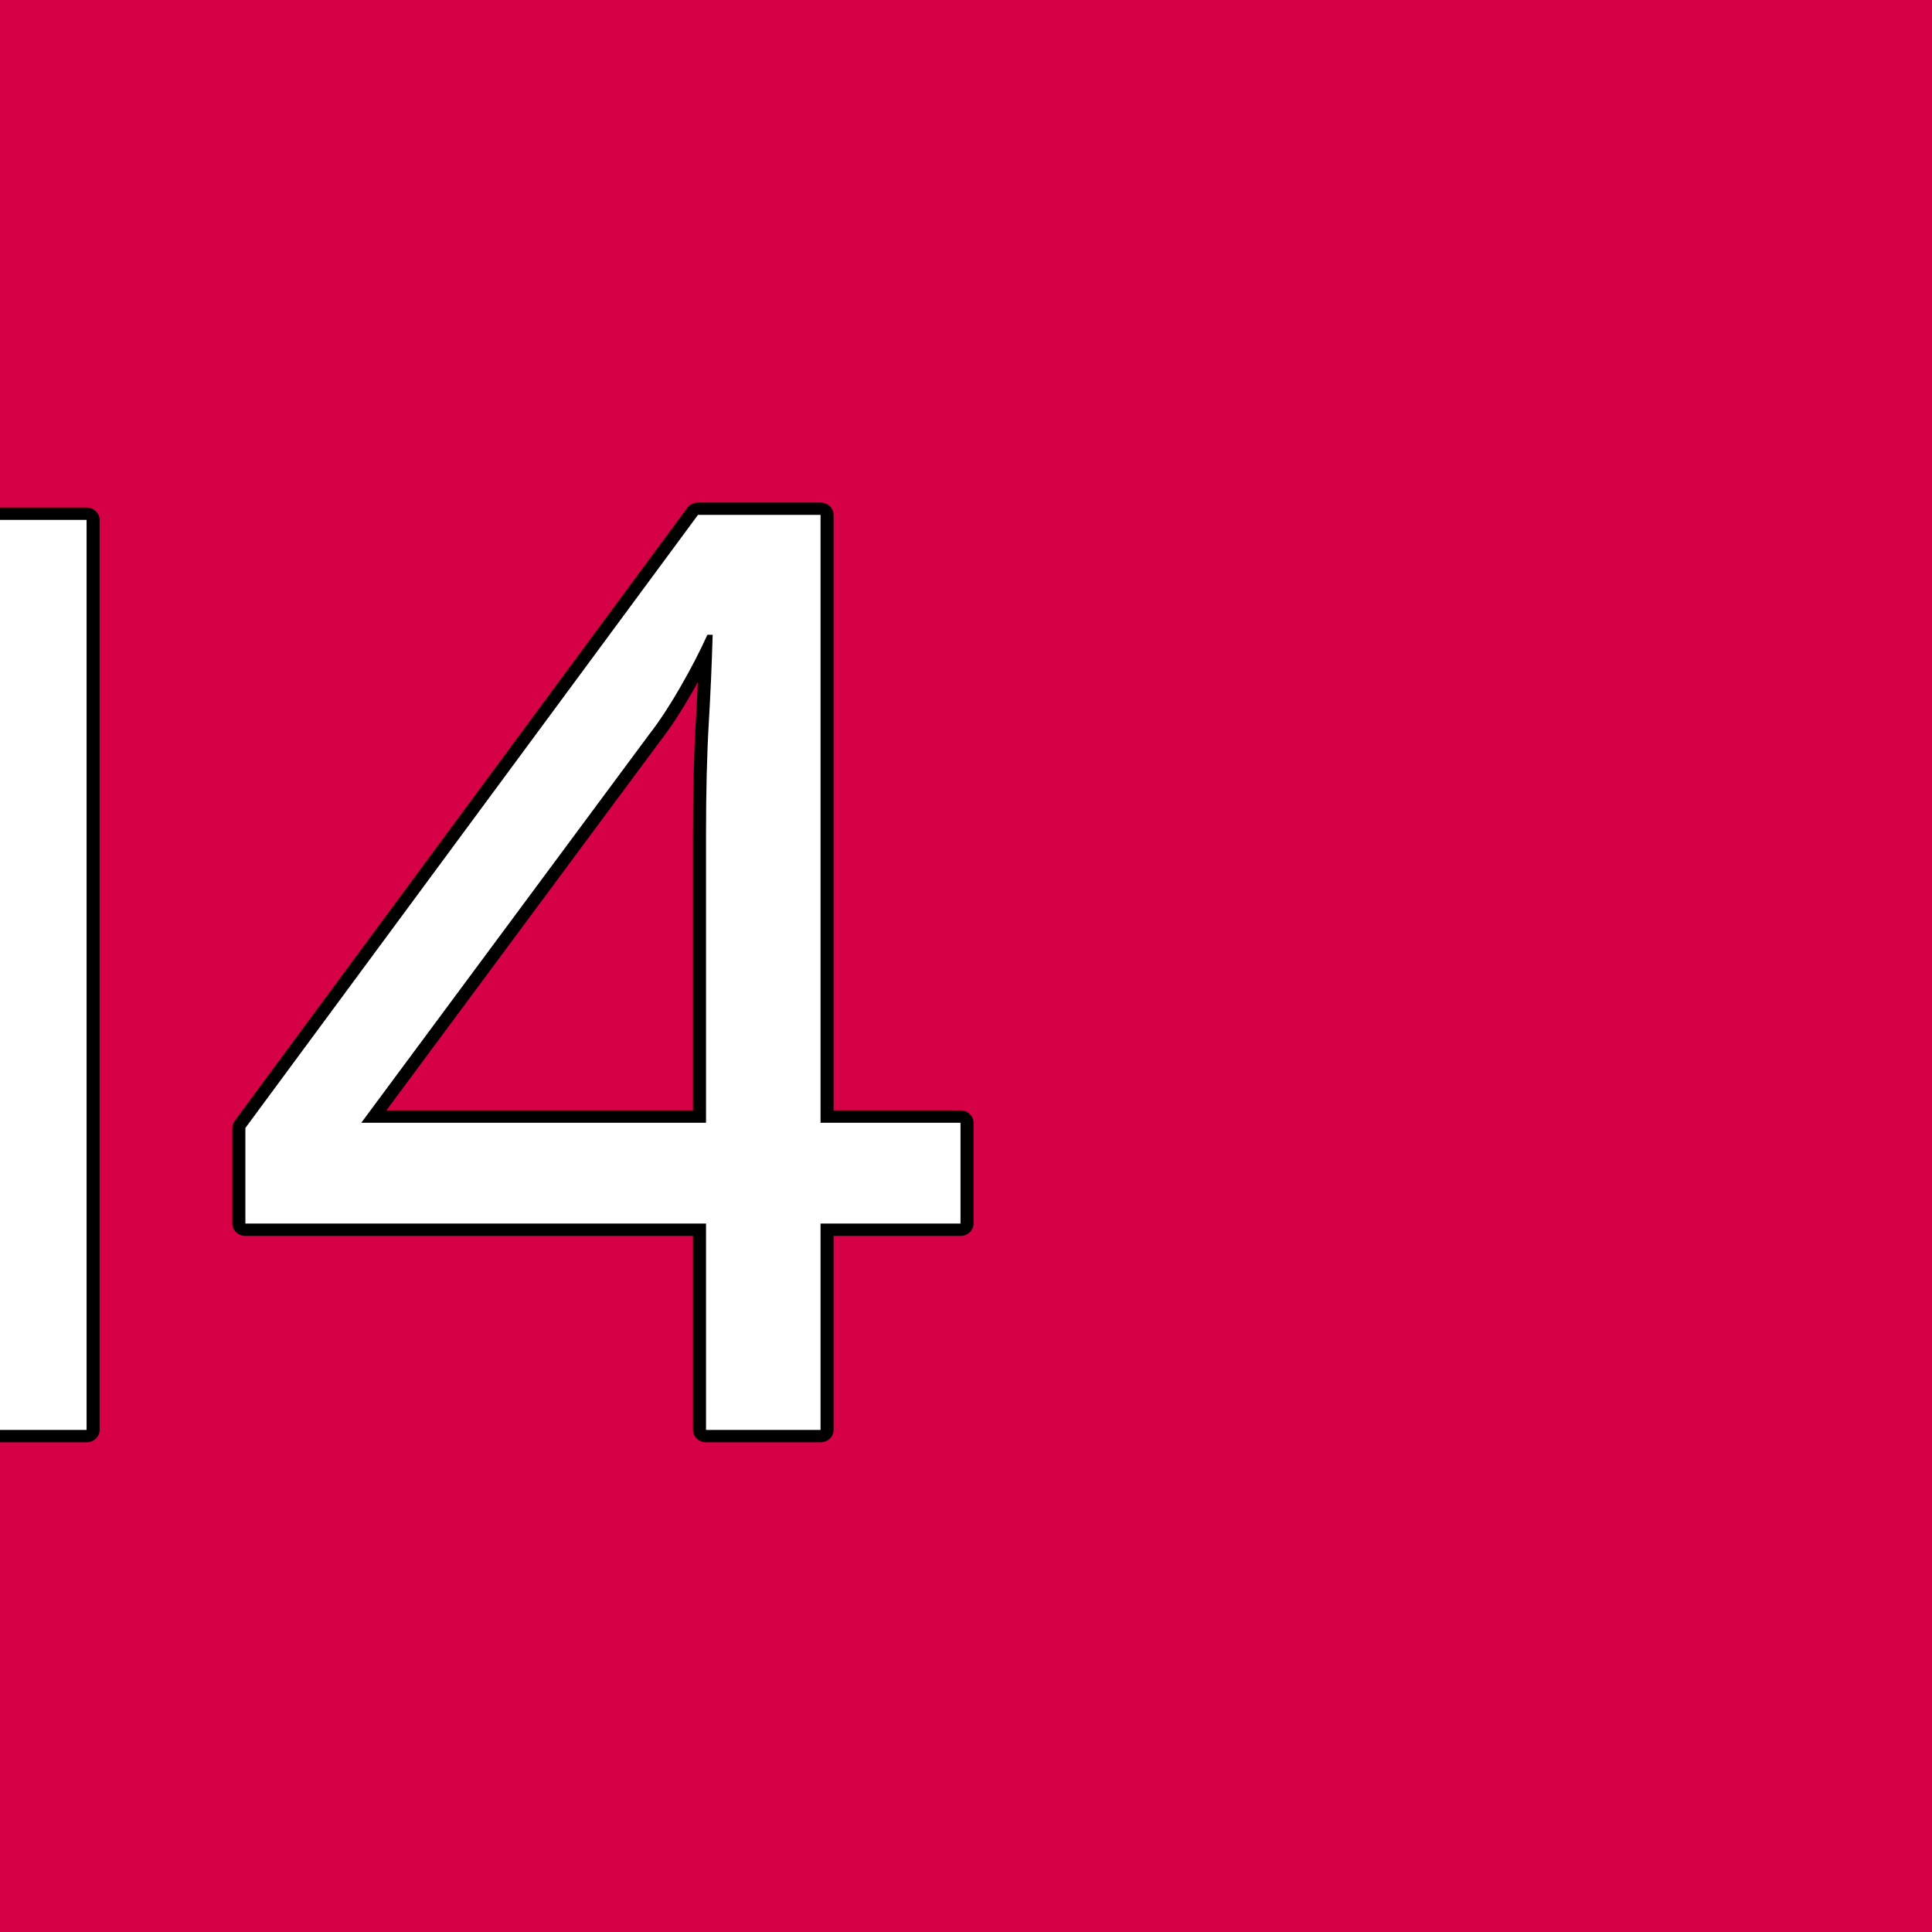
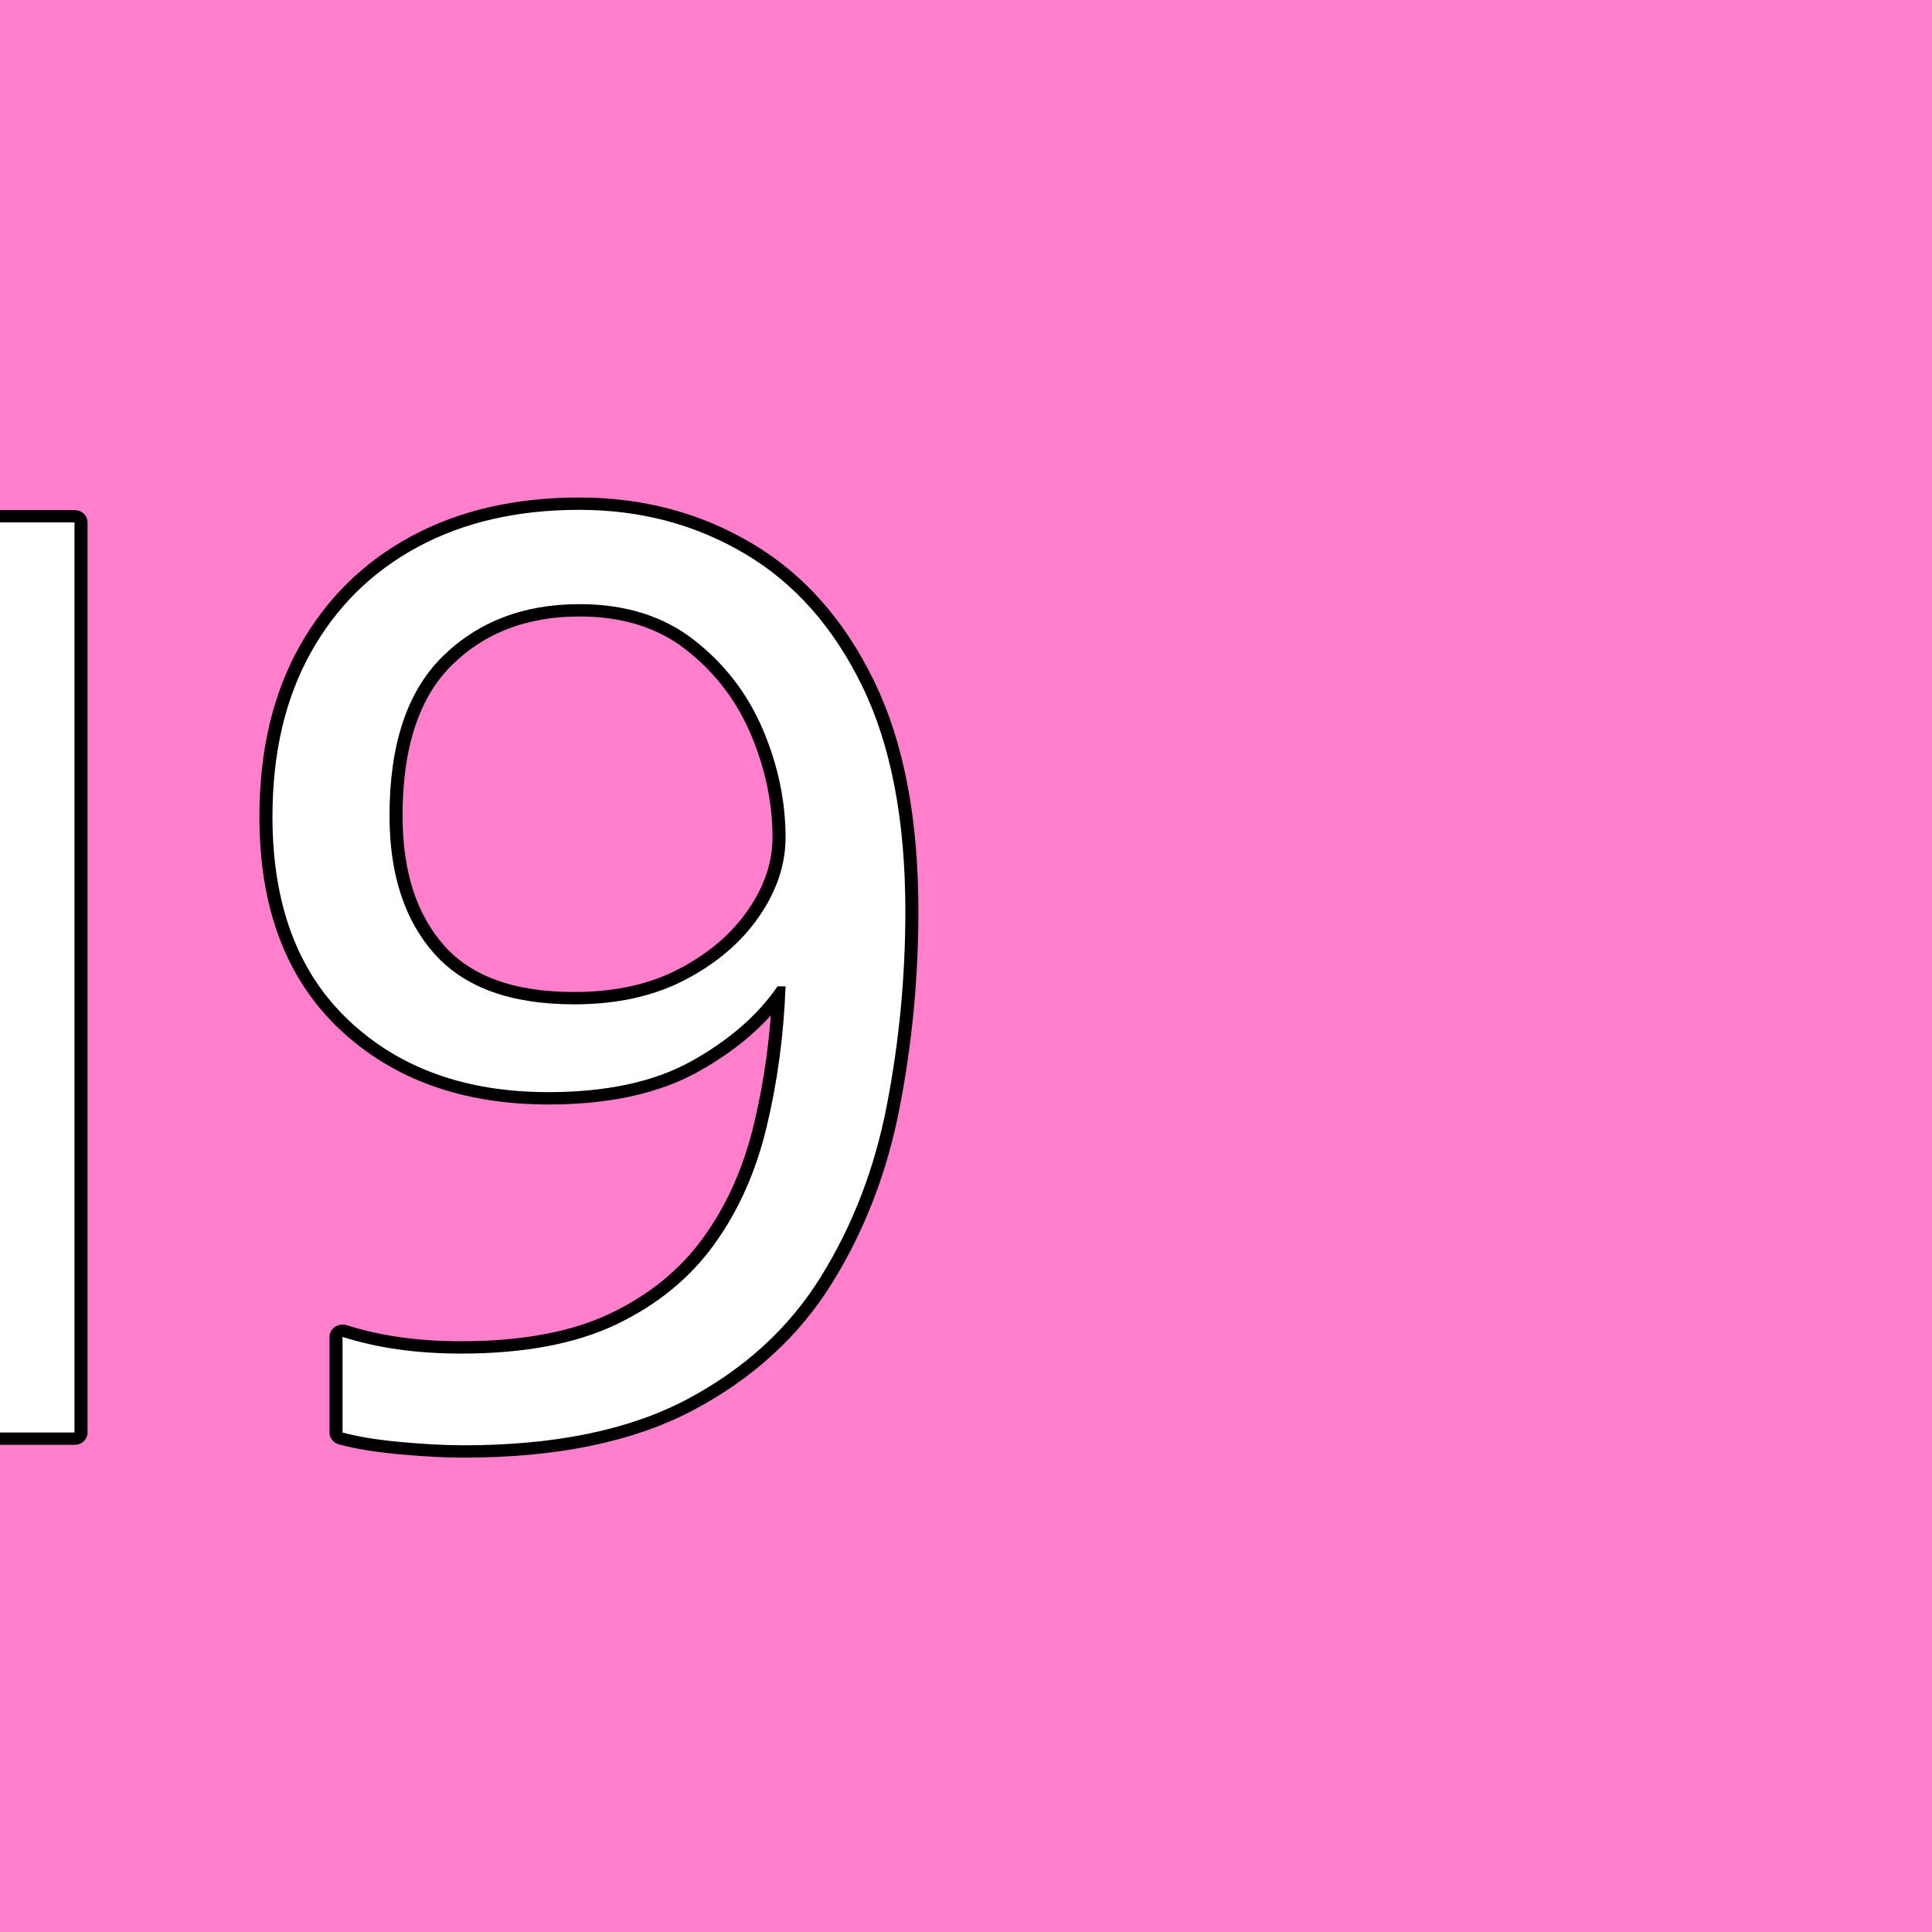
<svg xmlns="http://www.w3.org/2000/svg" xmlns:xlink="http://www.w3.org/1999/xlink" width="512" height="512" viewBox="0 0 135.467 135.467" version="1.1" id="svg5">
  <defs id="defs2">
    <linearGradient id="linearGradient11402">
      <stop style="stop-color:#000000;stop-opacity:1;" offset="0" id="stop11398" />
      <stop style="stop-color:#000000;stop-opacity:0;" offset="1" id="stop11400" />
    </linearGradient>
    <marker style="overflow:visible" id="Arrow1Lstart" refX="0.0" refY="0.0" orient="auto">
      <path transform="scale(0.8) translate(12.5,0)" style="fill-rule:evenodd;fill:context-stroke;stroke:context-stroke;stroke-width:1.0pt" d="M 0.0,0.0 L 5.0,-5.0 L -12.5,0.0 L 5.0,5.0 L 0.0,0.0 z " id="path1212" />
    </marker>
    <linearGradient xlink:href="#linearGradient11402" id="linearGradient11404" x1="5.123" y1="69.632" x2="126.649" y2="69.632" gradientUnits="userSpaceOnUse" />
  </defs>
  <g id="layer1">
-     <rect style="fill:#d50046;fill-opacity:1;stroke:none;stroke-width:2.646;stroke-linejoin:round;stroke-miterlimit:4;stroke-dasharray:none;stroke-opacity:1;paint-order:markers fill stroke;stop-color:#000000" id="rect25510" width="135.467" height="135.467" x="0" y="0" />
+     <rect style="fill:#ff7fcc;fill-opacity:1;stroke:none;stroke-width:2.646;stroke-linejoin:round;stroke-miterlimit:4;stroke-dasharray:none;stroke-opacity:1;paint-order:markers fill stroke;stop-color:#000000" id="rect25510" width="135.467" height="135.467" x="0" y="0" />
    <rect style="display:none;fill:#ffffff;stroke:#ffffff;stroke-width:0.8;stroke-linecap:butt;stroke-linejoin:miter;stroke-miterlimit:4;stroke-dasharray:none;paint-order:fill markers stroke;stop-color:#000000" id="rect1967" width="135.467" height="135.467" x="-1.896158e-07" y="-1.896161e-07" />
-     <text xml:space="preserve" style="font-style:normal;font-variant:normal;font-weight:normal;font-stretch:normal;font-size:91.863px;line-height:1.25;font-family:Rimouski;-inkscape-font-specification:Rimouski;text-align:center;text-anchor:middle;fill:#ffffff;fill-opacity:1;stroke:#000000;stroke-width:1.779;stroke-linecap:butt;stroke-linejoin:round;stroke-miterlimit:4;stroke-dasharray:none;stroke-opacity:1;paint-order:stroke fill markers" x="65.895" y="103.061" id="text3466" transform="scale(1.027901,0.9728561)">
-       <tspan style="font-style:normal;font-variant:normal;font-weight:normal;font-stretch:normal;font-size:91.863px;font-family:Rimouski;-inkscape-font-specification:Rimouski;text-align:center;text-anchor:middle;fill:#ffffff;fill-opacity:1;stroke:#000000;stroke-width:1.779;stroke-linecap:butt;stroke-linejoin:round;stroke-miterlimit:4;stroke-dasharray:none;stroke-opacity:1;paint-order:stroke fill markers" x="65.895" y="103.061" id="tspan22948">N4</tspan>
+     <text xml:space="preserve" style="font-style:normal;font-variant:normal;font-weight:normal;font-stretch:normal;font-size:91.863px;line-height:1.25;font-family:Rimouski;-inkscape-font-specification:Rimouski;text-align:center;text-anchor:middle;fill:#ffffff;fill-opacity:1;stroke:#000000;stroke-width:1.779;stroke-linecap:butt;stroke-linejoin:round;stroke-miterlimit:4;stroke-dasharray:none;stroke-opacity:1;paint-order:stroke fill markers" x="65.068" y="103.245" id="text3466" transform="scale(1.027901,0.9728561)">
+       <tspan style="font-style:normal;font-variant:normal;font-weight:normal;font-stretch:normal;font-size:91.863px;font-family:Rimouski;-inkscape-font-specification:Rimouski;text-align:center;text-anchor:middle;fill:#ffffff;fill-opacity:1;stroke:#000000;stroke-width:1.779;stroke-linecap:butt;stroke-linejoin:round;stroke-miterlimit:4;stroke-dasharray:none;stroke-opacity:1;paint-order:stroke fill markers" x="65.068" y="103.245" id="tspan22948">N9</tspan>
    </text>
    <text xml:space="preserve" style="font-size:6.35px;line-height:1.25;font-family:Arial;-inkscape-font-specification:Arial;stroke-width:0.265" x="110.852" y="12.056" id="text26530">
      <tspan id="tspan26528" style="stroke-width:0.265" x="110.852" y="12.056" />
    </text>
  </g>
</svg>
